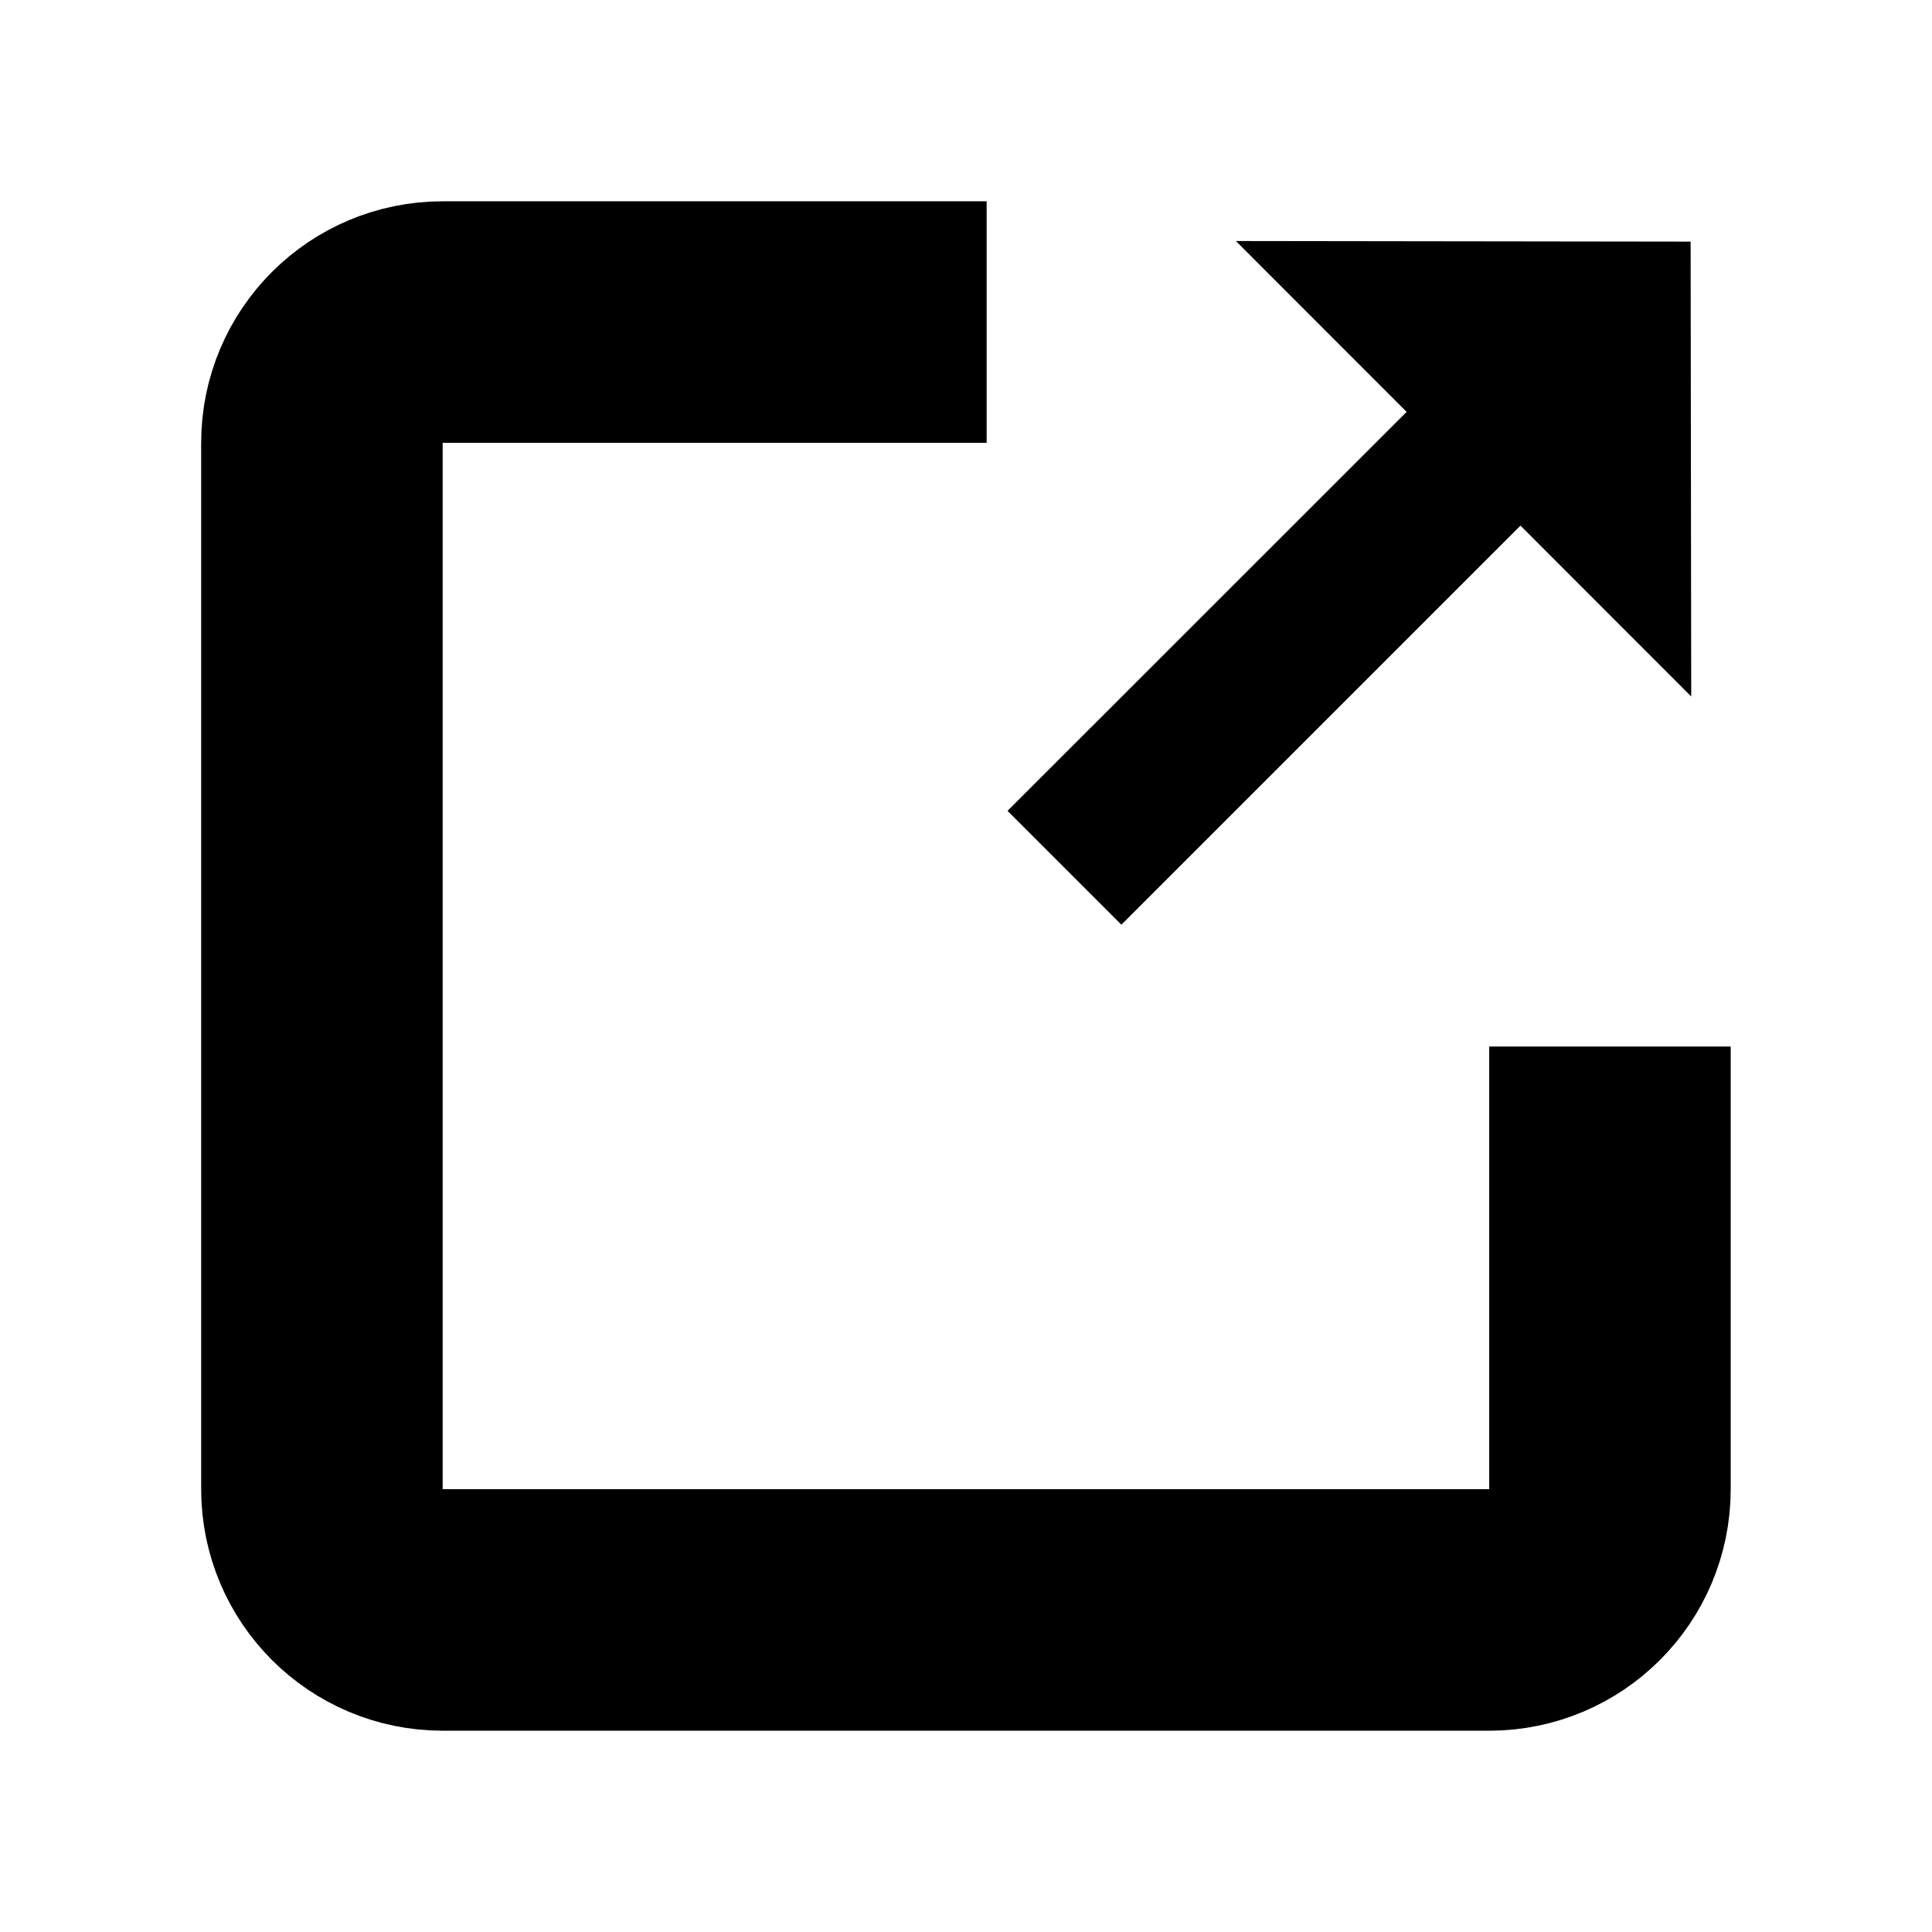
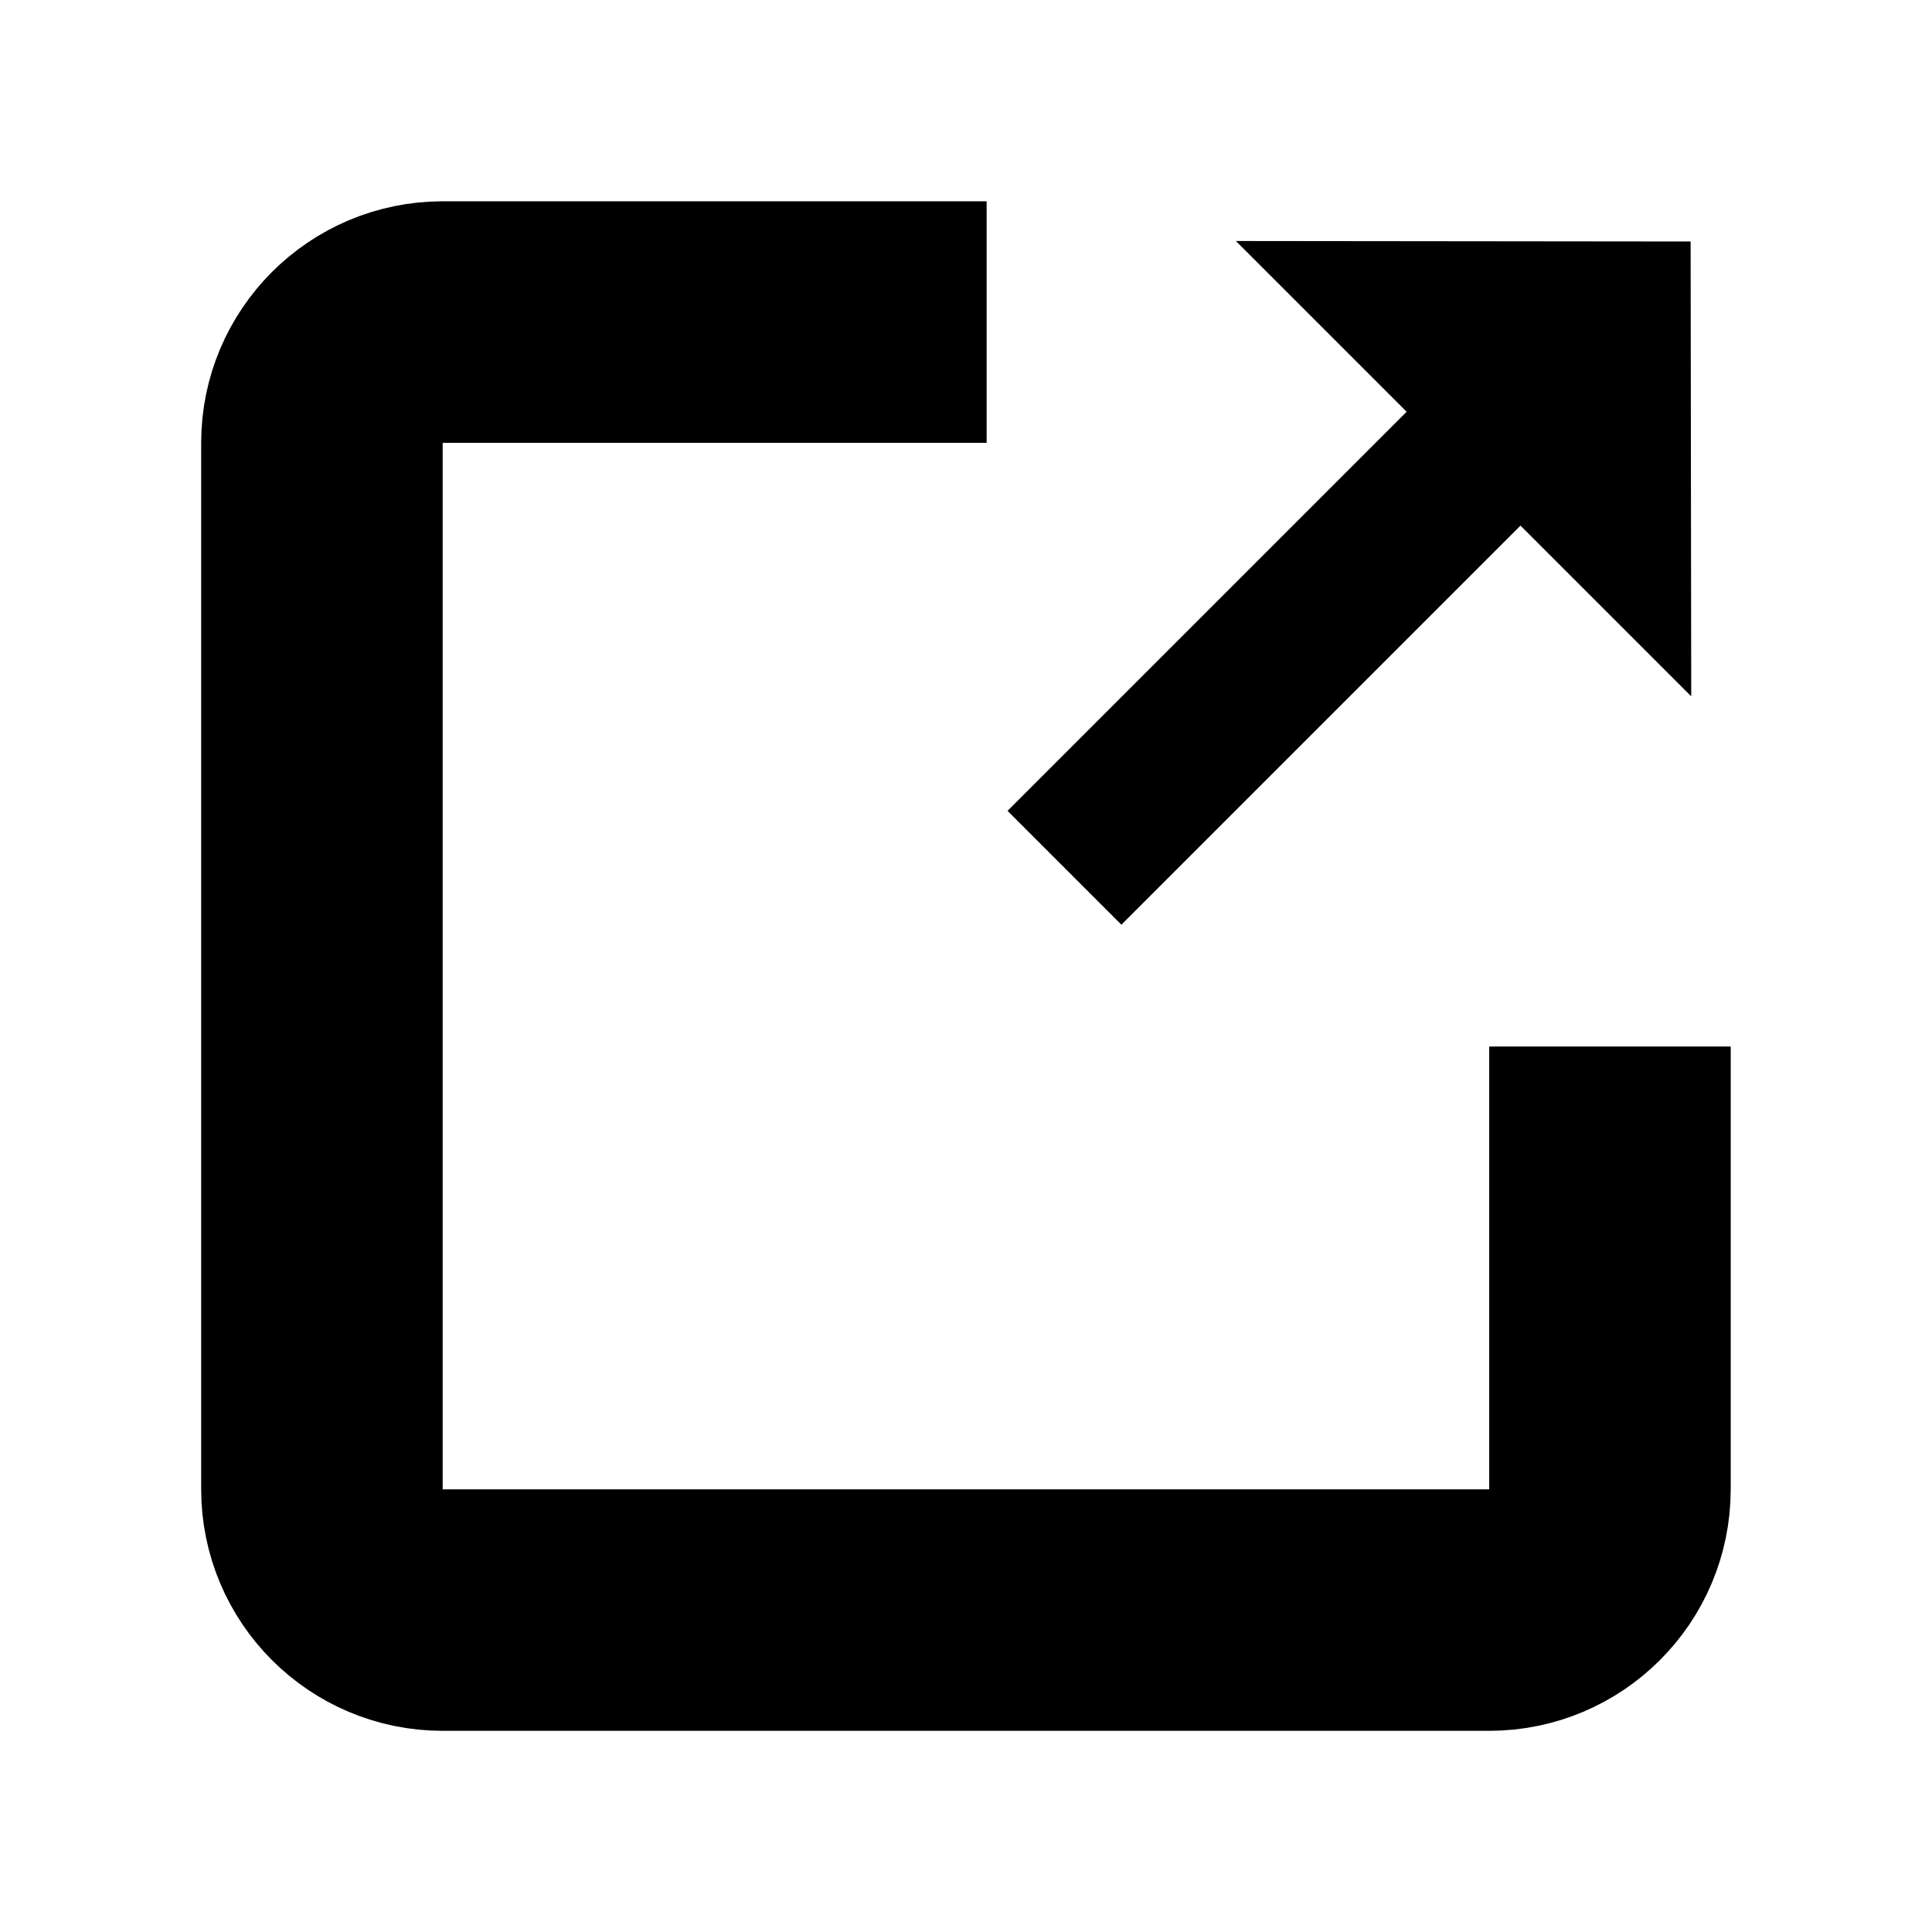
- <svg xmlns="http://www.w3.org/2000/svg" width="16px" height="16px" viewBox="0 0 16 16" fill="none">
-   <path d="M8.171 2.667H3.666C3.114 2.667 2.666 3.114 2.666 3.667V12.333C2.666 12.886 3.114 13.333 3.666 13.333H12.333C12.885 13.333 13.333 12.886 13.333 12.333V8.667" stroke="#000000" stroke-width="2" />
-   <path d="M10.235 1.996L11.649 3.411L8.344 6.715L9.287 7.658L12.592 4.353L14.006 5.768L14.001 2.001L10.235 1.996Z" fill="#000000" />
+ <svg xmlns="http://www.w3.org/2000/svg" fill="none" height="16" viewBox="0 0 16 16" width="16">
+   <path d="m8.171 2.667h-4.505c-.552 0-1 .448-1 1v8.667c0 .552.448 1 1 1h8.667c.552 0 1-.448 1-1v-3.667" stroke="#000" stroke-width="2" />
+   <path d="m10.235 1.996 1.414 1.414-3.305 3.305.943.943 3.305-3.305 1.414 1.414-.005-3.767z" fill="#000" />
</svg>
